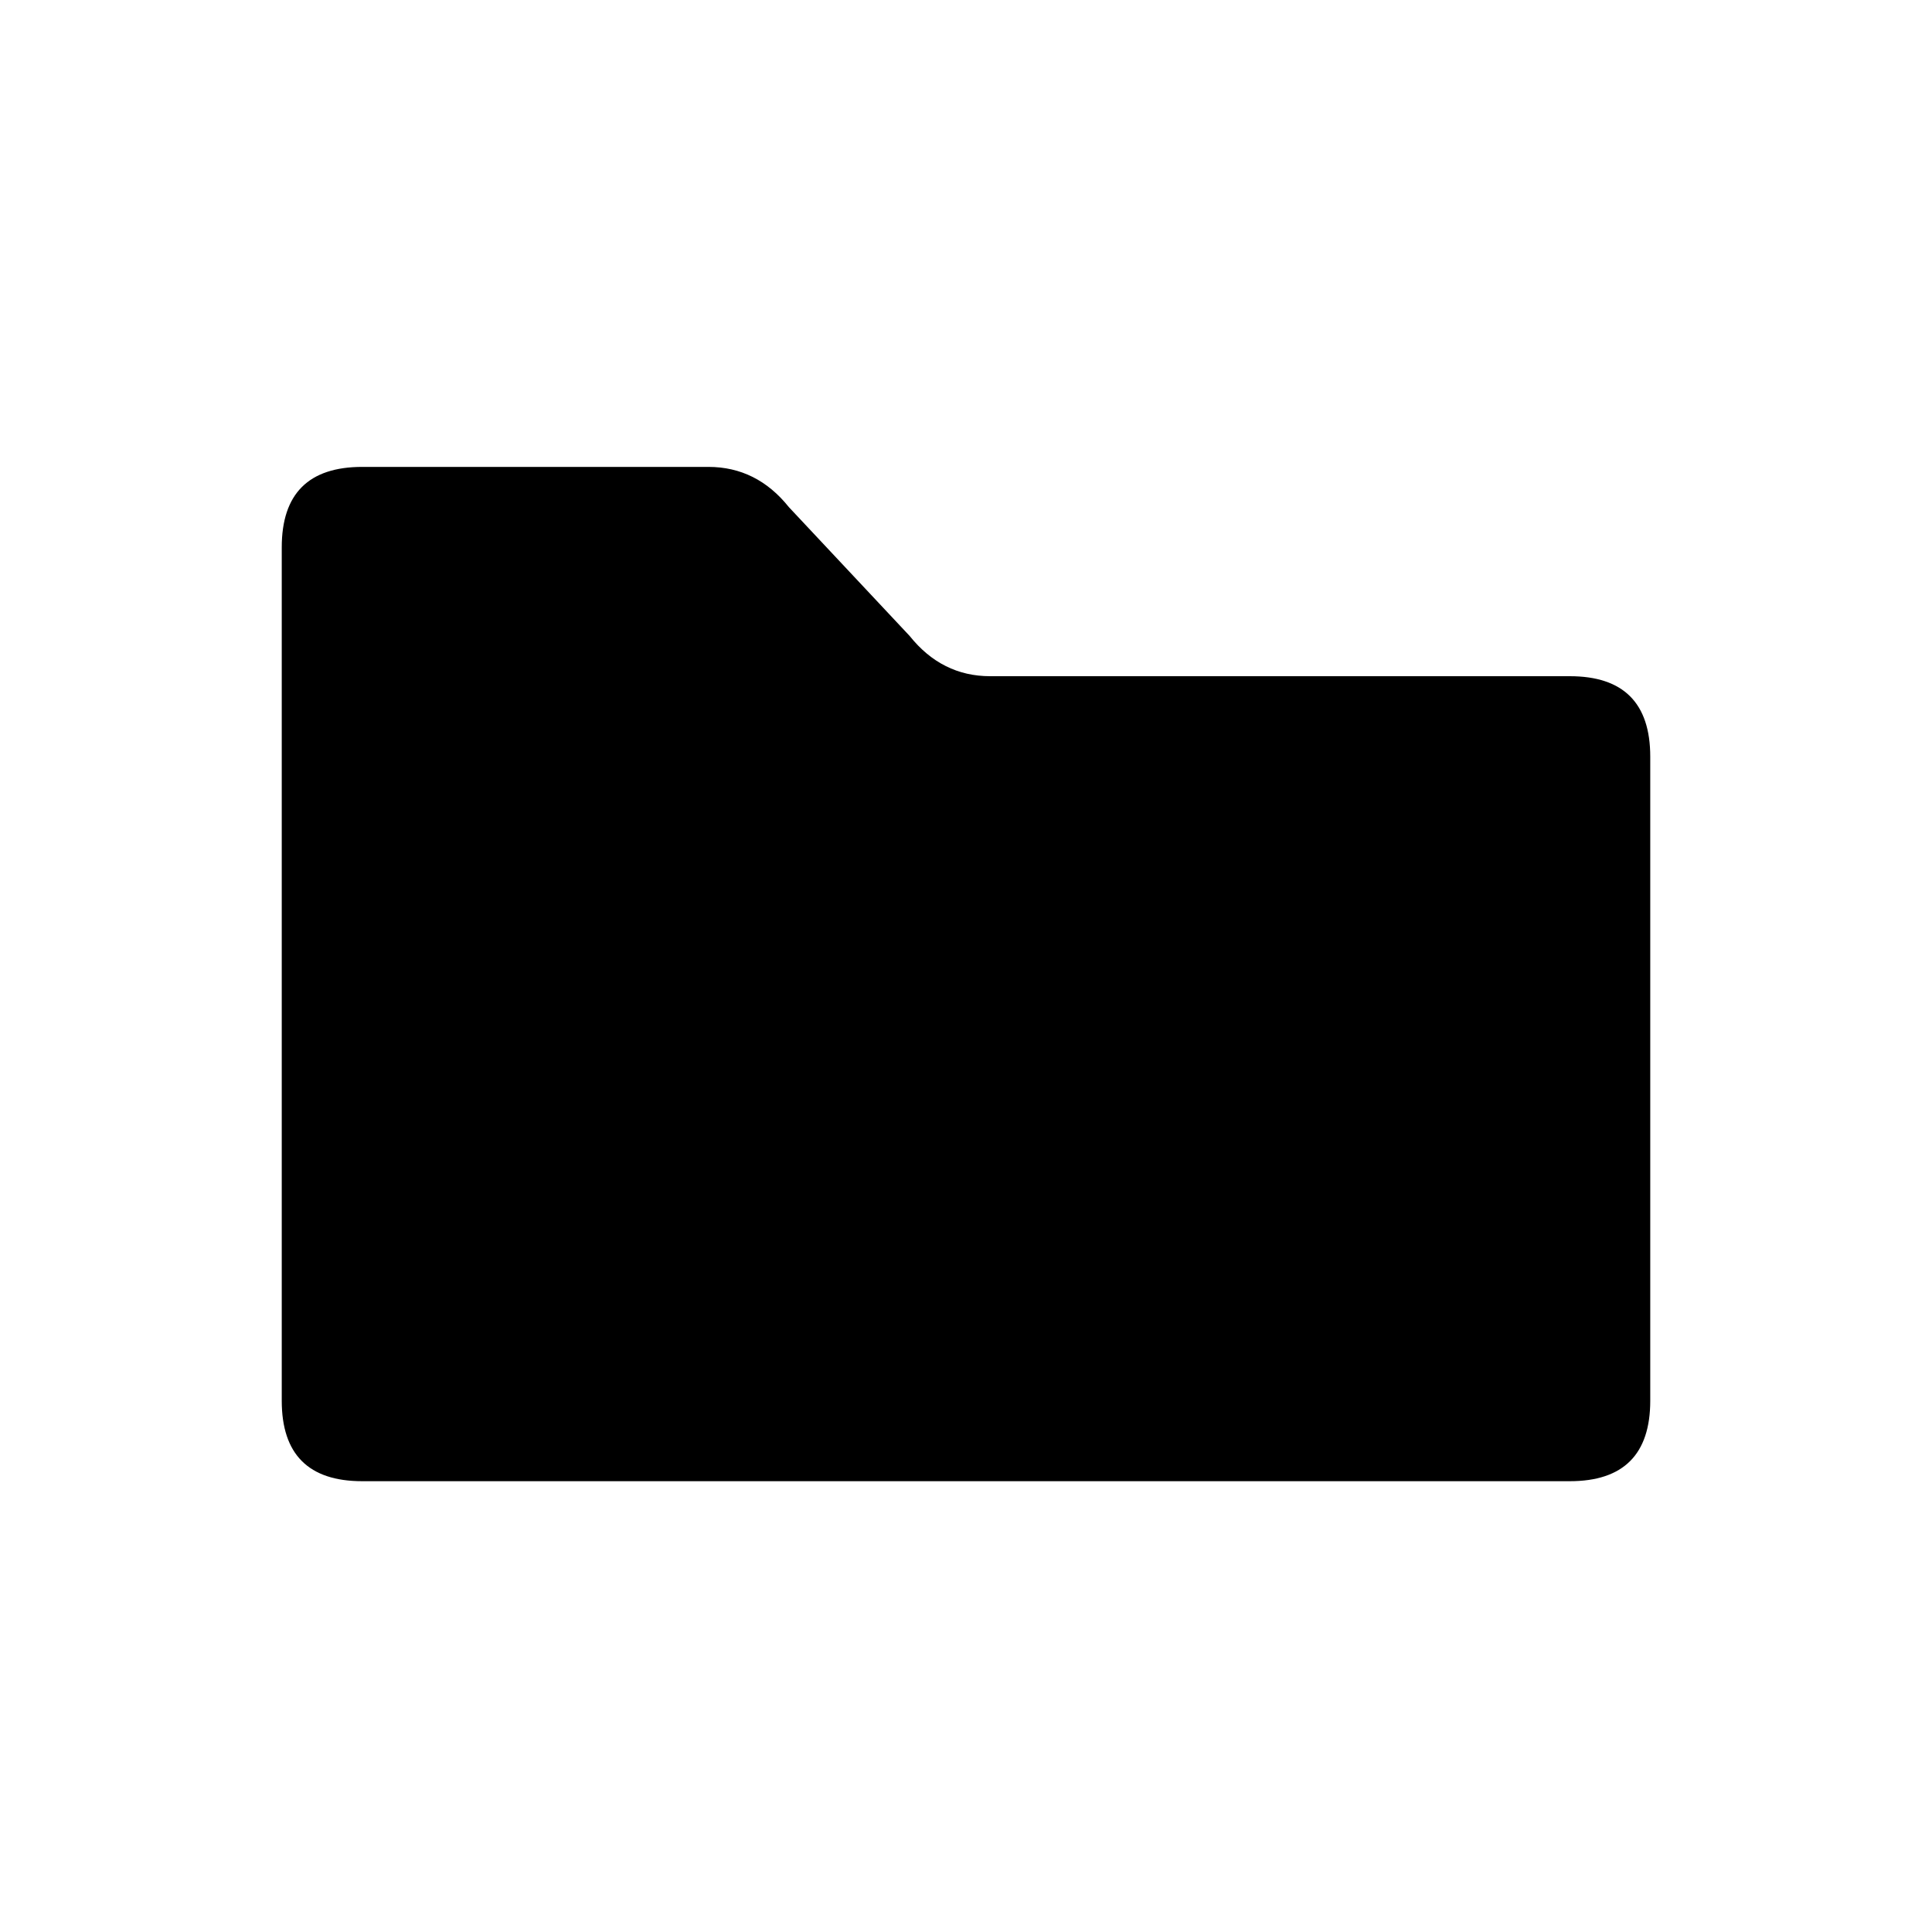
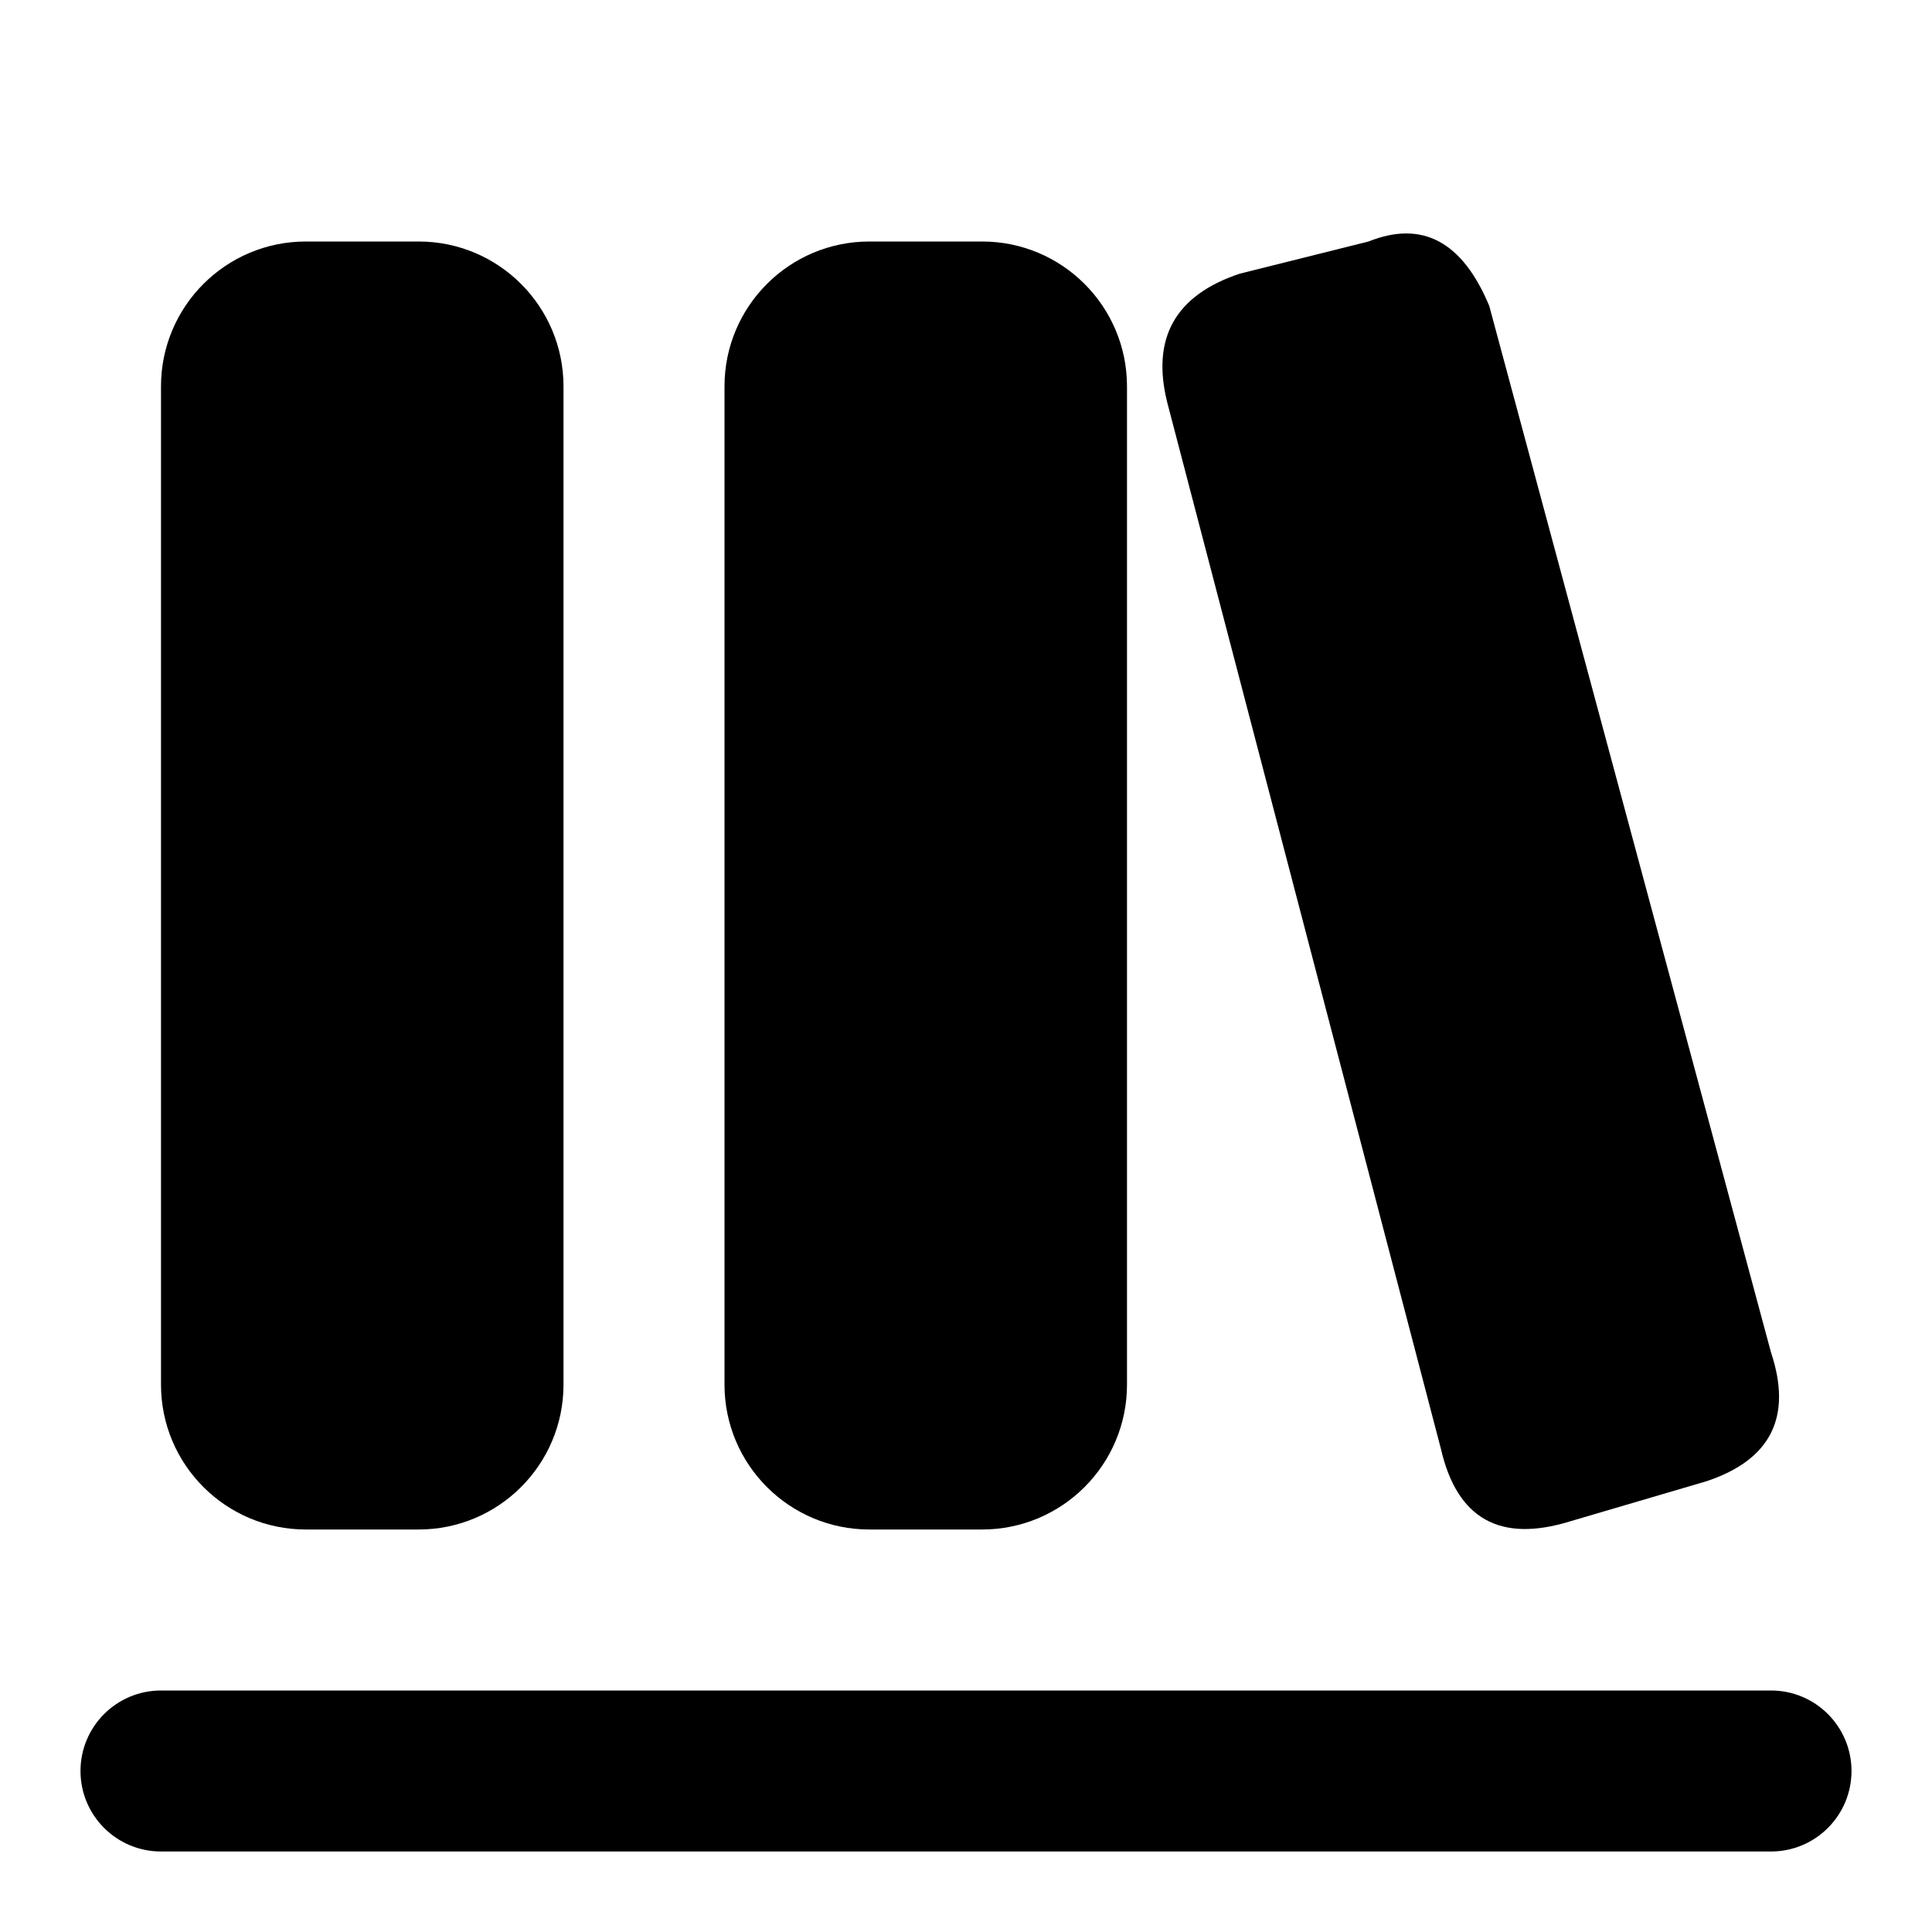
<svg xmlns="http://www.w3.org/2000/svg" viewBox="0 0 24 24" fill="currentColor">
-   <path d="M3.5 6.8 Q3.5 5.8 4.5 5.8 L8.8 5.8 Q9.4 5.8 9.8 6.3 L11.3 7.9 Q11.7 8.4 12.3 8.4 L19.5 8.4 Q20.5 8.4 20.5 9.4 L20.5 17.4 Q20.5 18.4 19.5 18.4 L4.5 18.4 Q3.5 18.4 3.5 17.4 Z" fill="currentColor" />
+   <rect x="2" y="3" width="5" height="16" rx="1.8" />
+   <rect x="9" y="3" width="5" height="16" rx="1.8" />
+   <path d="M17 3Q18 2.6 18.5 3.8L22 16.8Q22.4 18 21.2 18.4L19.5 18.9Q18.2 19.3 17.9 18L14.5 5Q14.2 3.8 15.4 3.4Z" />
+   <rect x="1" y="21" width="22" height="2" rx="1" />
</svg>
